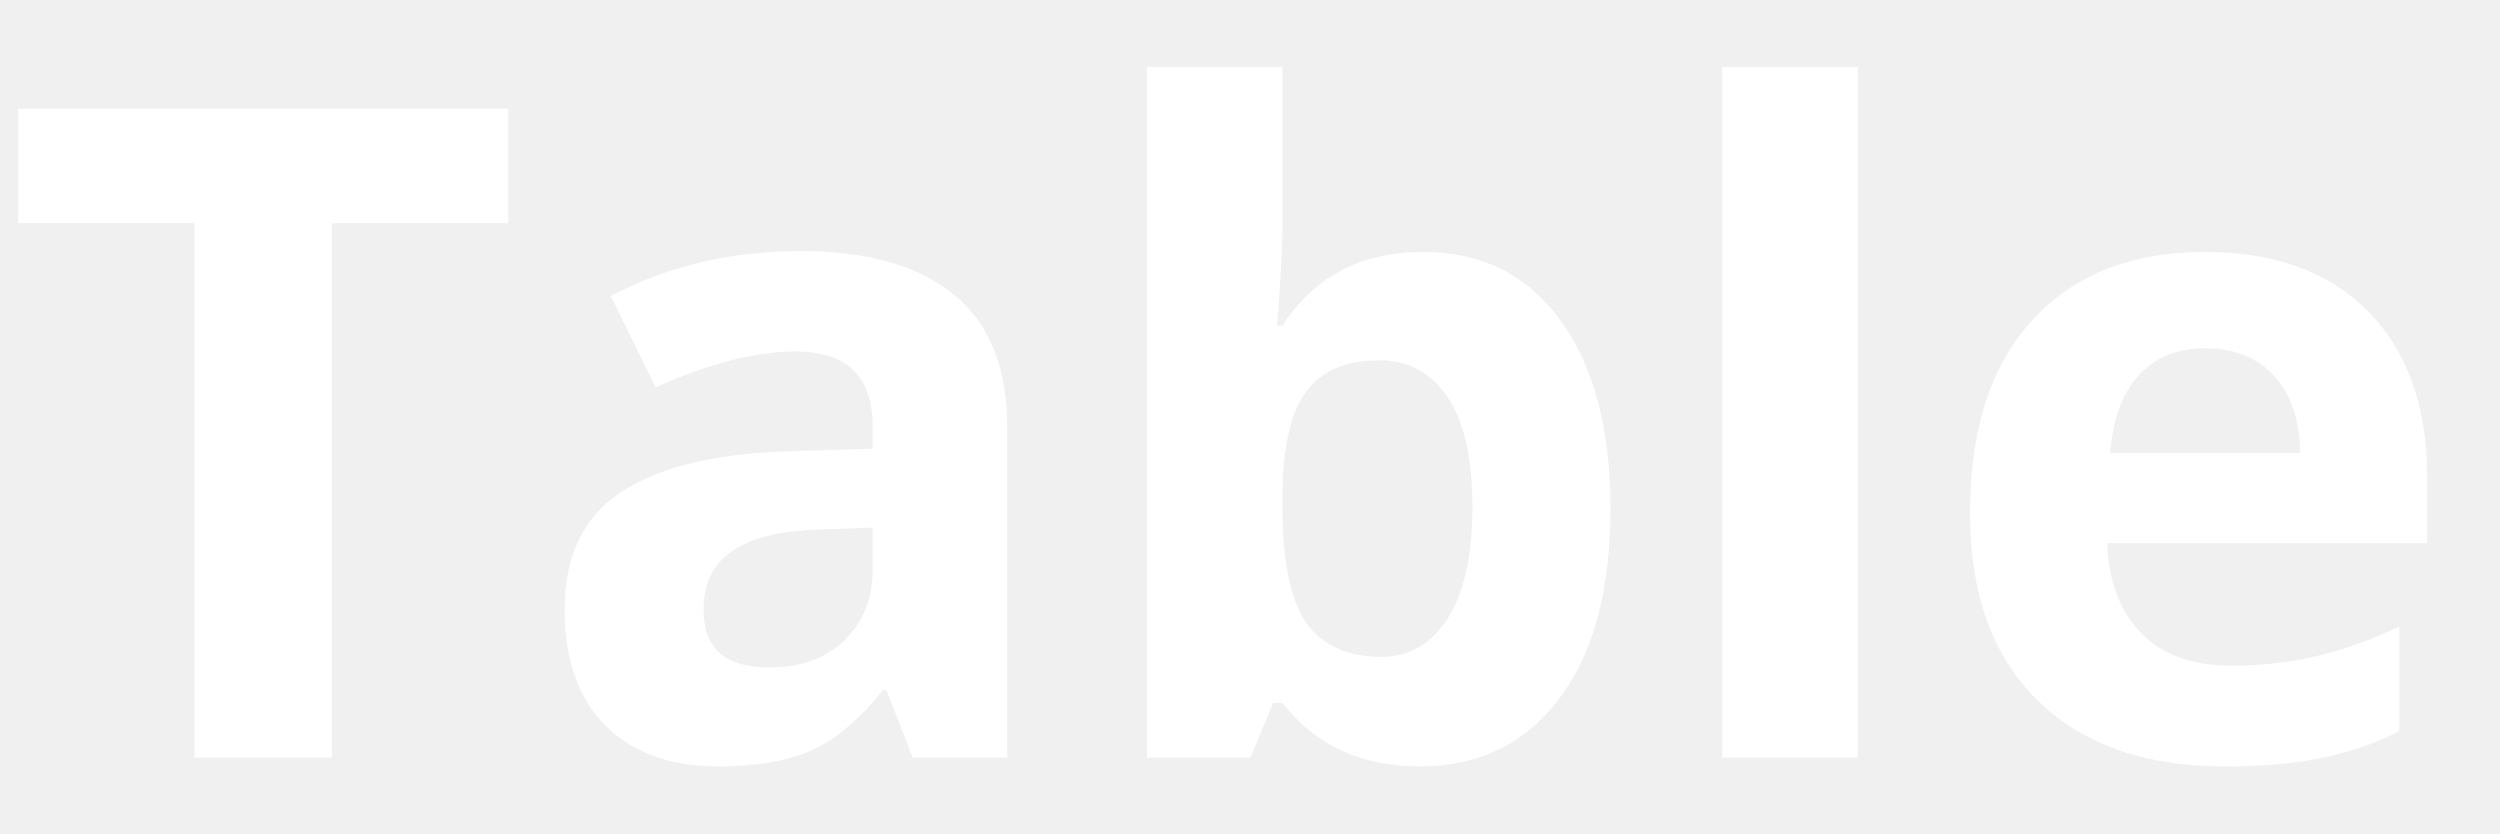
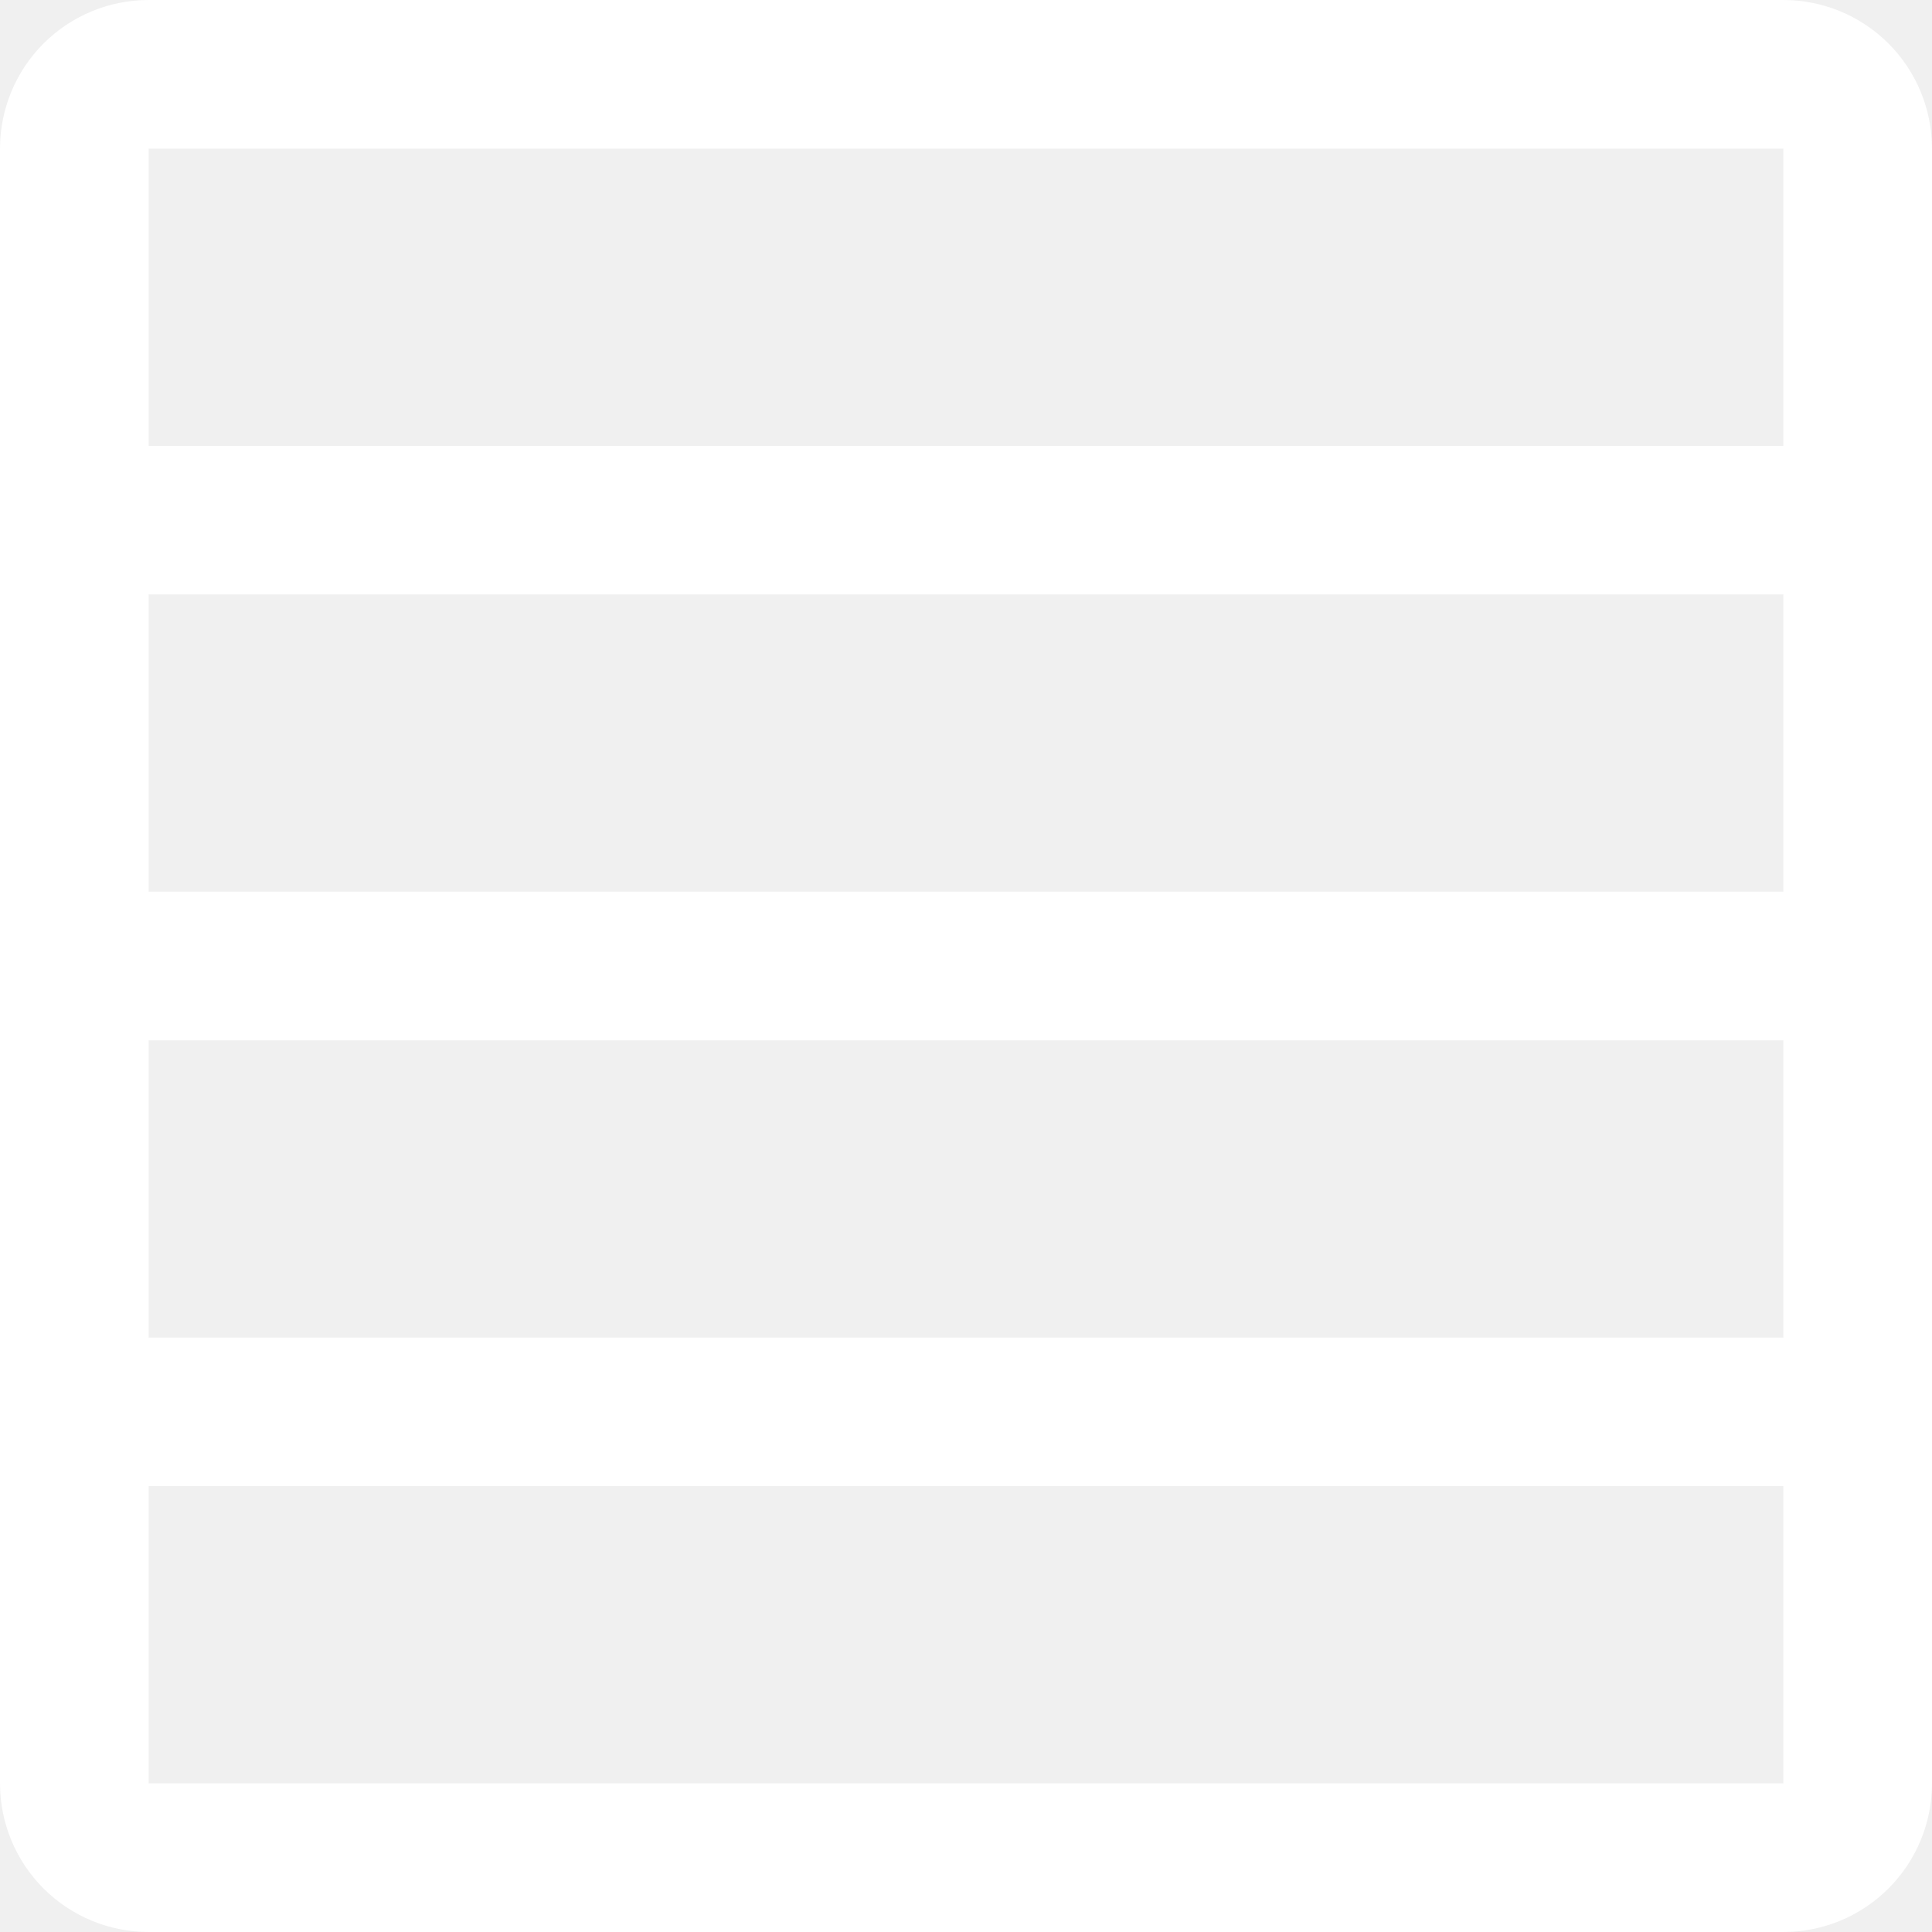
- <svg xmlns="http://www.w3.org/2000/svg" width="33" height="11" viewBox="0 0 33 11" fill="none">
-   <path d="M4.383 10H2.566V2.945H0.24V1.434H6.709V2.945H4.383V10ZM12.047 10L11.701 9.109H11.654C11.354 9.488 11.043 9.752 10.723 9.9C10.406 10.045 9.992 10.117 9.48 10.117C8.852 10.117 8.355 9.938 7.992 9.578C7.633 9.219 7.453 8.707 7.453 8.043C7.453 7.348 7.695 6.836 8.18 6.508C8.668 6.176 9.402 5.992 10.383 5.957L11.52 5.922V5.635C11.52 4.971 11.18 4.639 10.5 4.639C9.977 4.639 9.361 4.797 8.654 5.113L8.062 3.906C8.816 3.512 9.652 3.314 10.57 3.314C11.449 3.314 12.123 3.506 12.592 3.889C13.06 4.271 13.295 4.854 13.295 5.635V10H12.047ZM11.52 6.965L10.828 6.988C10.309 7.004 9.922 7.098 9.668 7.27C9.414 7.441 9.287 7.703 9.287 8.055C9.287 8.559 9.576 8.811 10.154 8.811C10.568 8.811 10.898 8.691 11.145 8.453C11.395 8.215 11.52 7.898 11.52 7.504V6.965ZM18.785 3.326C19.559 3.326 20.164 3.629 20.602 4.234C21.039 4.836 21.258 5.662 21.258 6.713C21.258 7.795 21.031 8.633 20.578 9.227C20.129 9.82 19.516 10.117 18.738 10.117C17.969 10.117 17.365 9.838 16.928 9.279H16.805L16.506 10H15.141V0.883H16.928V3.004C16.928 3.273 16.904 3.705 16.857 4.299H16.928C17.346 3.65 17.965 3.326 18.785 3.326ZM18.211 4.756C17.77 4.756 17.447 4.893 17.244 5.166C17.041 5.436 16.936 5.883 16.928 6.508V6.701C16.928 7.404 17.031 7.908 17.238 8.213C17.449 8.518 17.781 8.67 18.234 8.67C18.602 8.67 18.893 8.502 19.107 8.166C19.326 7.826 19.436 7.334 19.436 6.689C19.436 6.045 19.326 5.562 19.107 5.242C18.889 4.918 18.59 4.756 18.211 4.756ZM24.521 10H22.734V0.883H24.521V10ZM29.115 4.598C28.736 4.598 28.439 4.719 28.225 4.961C28.01 5.199 27.887 5.539 27.855 5.98H30.363C30.355 5.539 30.24 5.199 30.018 4.961C29.795 4.719 29.494 4.598 29.115 4.598ZM29.367 10.117C28.312 10.117 27.488 9.826 26.895 9.244C26.301 8.662 26.004 7.838 26.004 6.771C26.004 5.674 26.277 4.826 26.824 4.229C27.375 3.627 28.135 3.326 29.104 3.326C30.029 3.326 30.75 3.59 31.266 4.117C31.781 4.645 32.039 5.373 32.039 6.303V7.17H27.814C27.834 7.678 27.984 8.074 28.266 8.359C28.547 8.645 28.941 8.787 29.449 8.787C29.844 8.787 30.217 8.746 30.568 8.664C30.92 8.582 31.287 8.451 31.67 8.271V9.654C31.357 9.811 31.023 9.926 30.668 10C30.312 10.078 29.879 10.117 29.367 10.117Z" fill="white" />
+ <svg xmlns="http://www.w3.org/2000/svg" width="19" height="19" viewBox="0 0 19 19" fill="none">
+   <path d="M19 1.462C19 1.074 18.846 0.702 18.572 0.428C18.298 0.154 17.926 0 17.538 0H1.462C1.074 0 0.702 0.154 0.428 0.428C0.154 0.702 0 1.074 0 1.462V17.538C0 17.926 0.154 18.298 0.428 18.572C0.702 18.846 1.074 19 1.462 19H17.538C17.926 19 18.298 18.846 18.572 18.572C18.846 18.298 19 17.926 19 17.538V1.462ZM17.538 1.462V4.385H1.462V1.462H17.538ZM17.538 17.538H1.462V14.615H9.5H17.538V17.538ZM17.538 13.154H1.462V10.231H17.538V13.154ZM17.538 8.769H1.462V5.846H17.538V8.769Z" fill="white" />
</svg>
